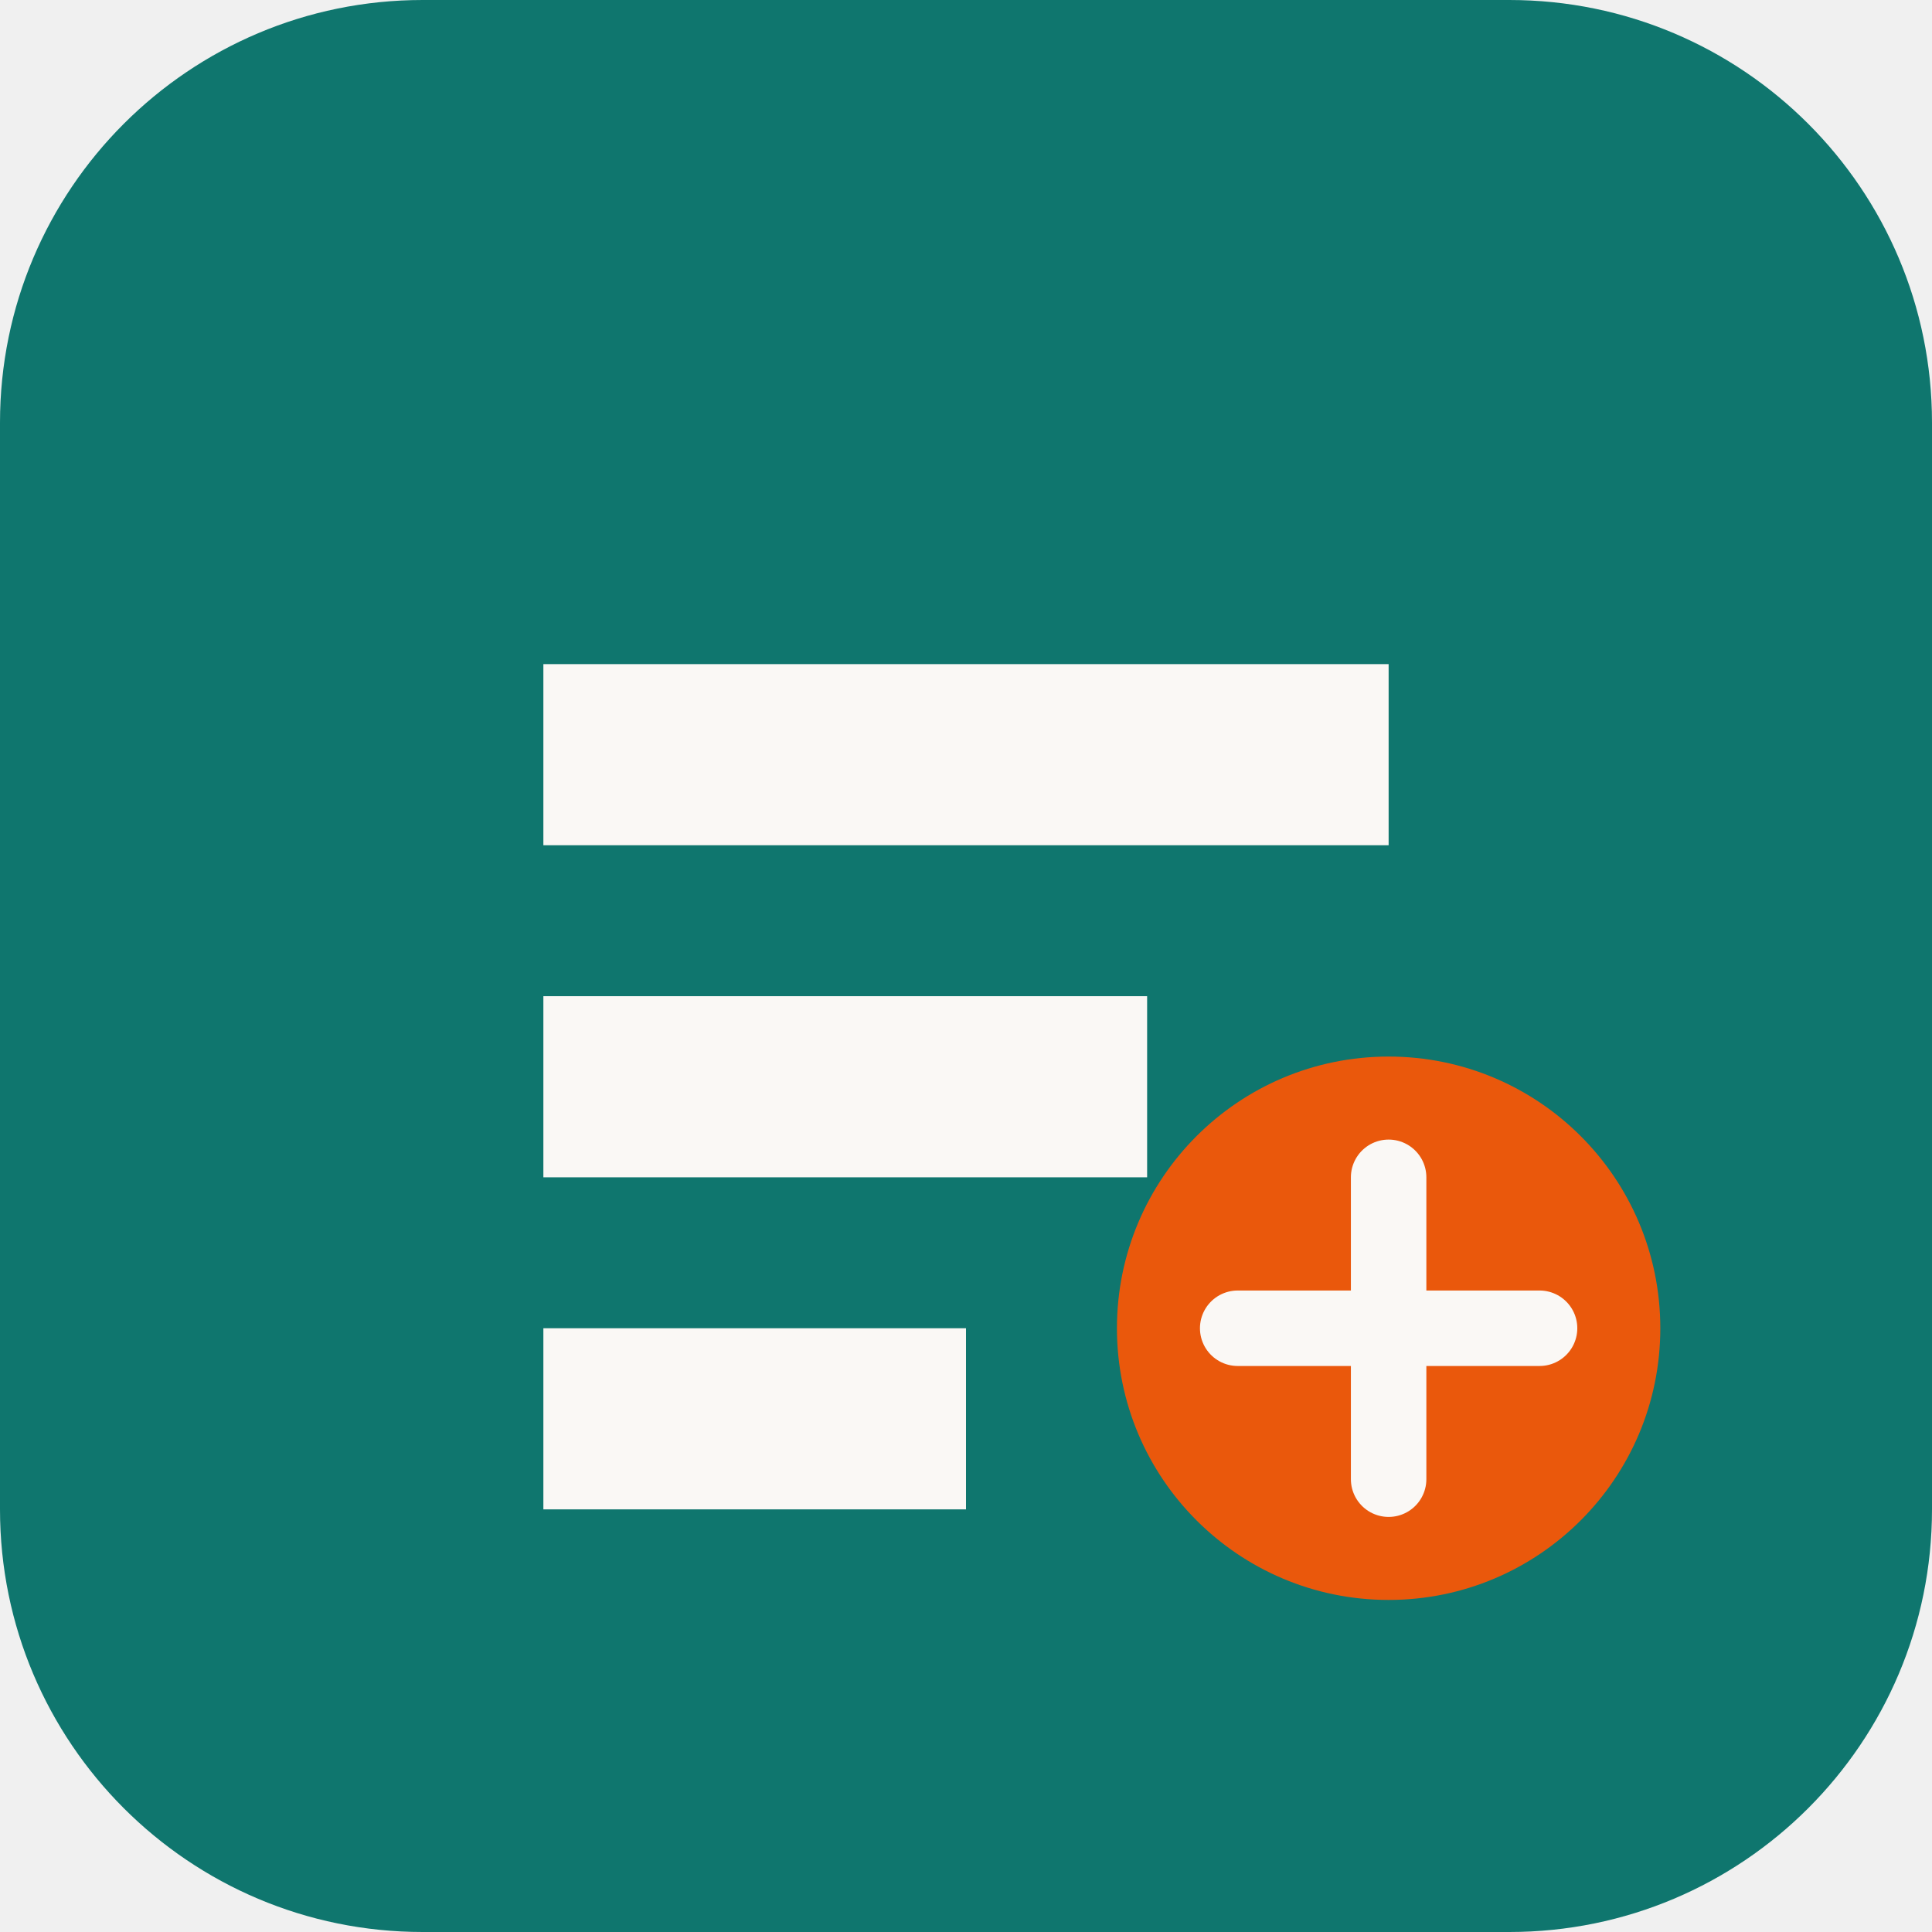
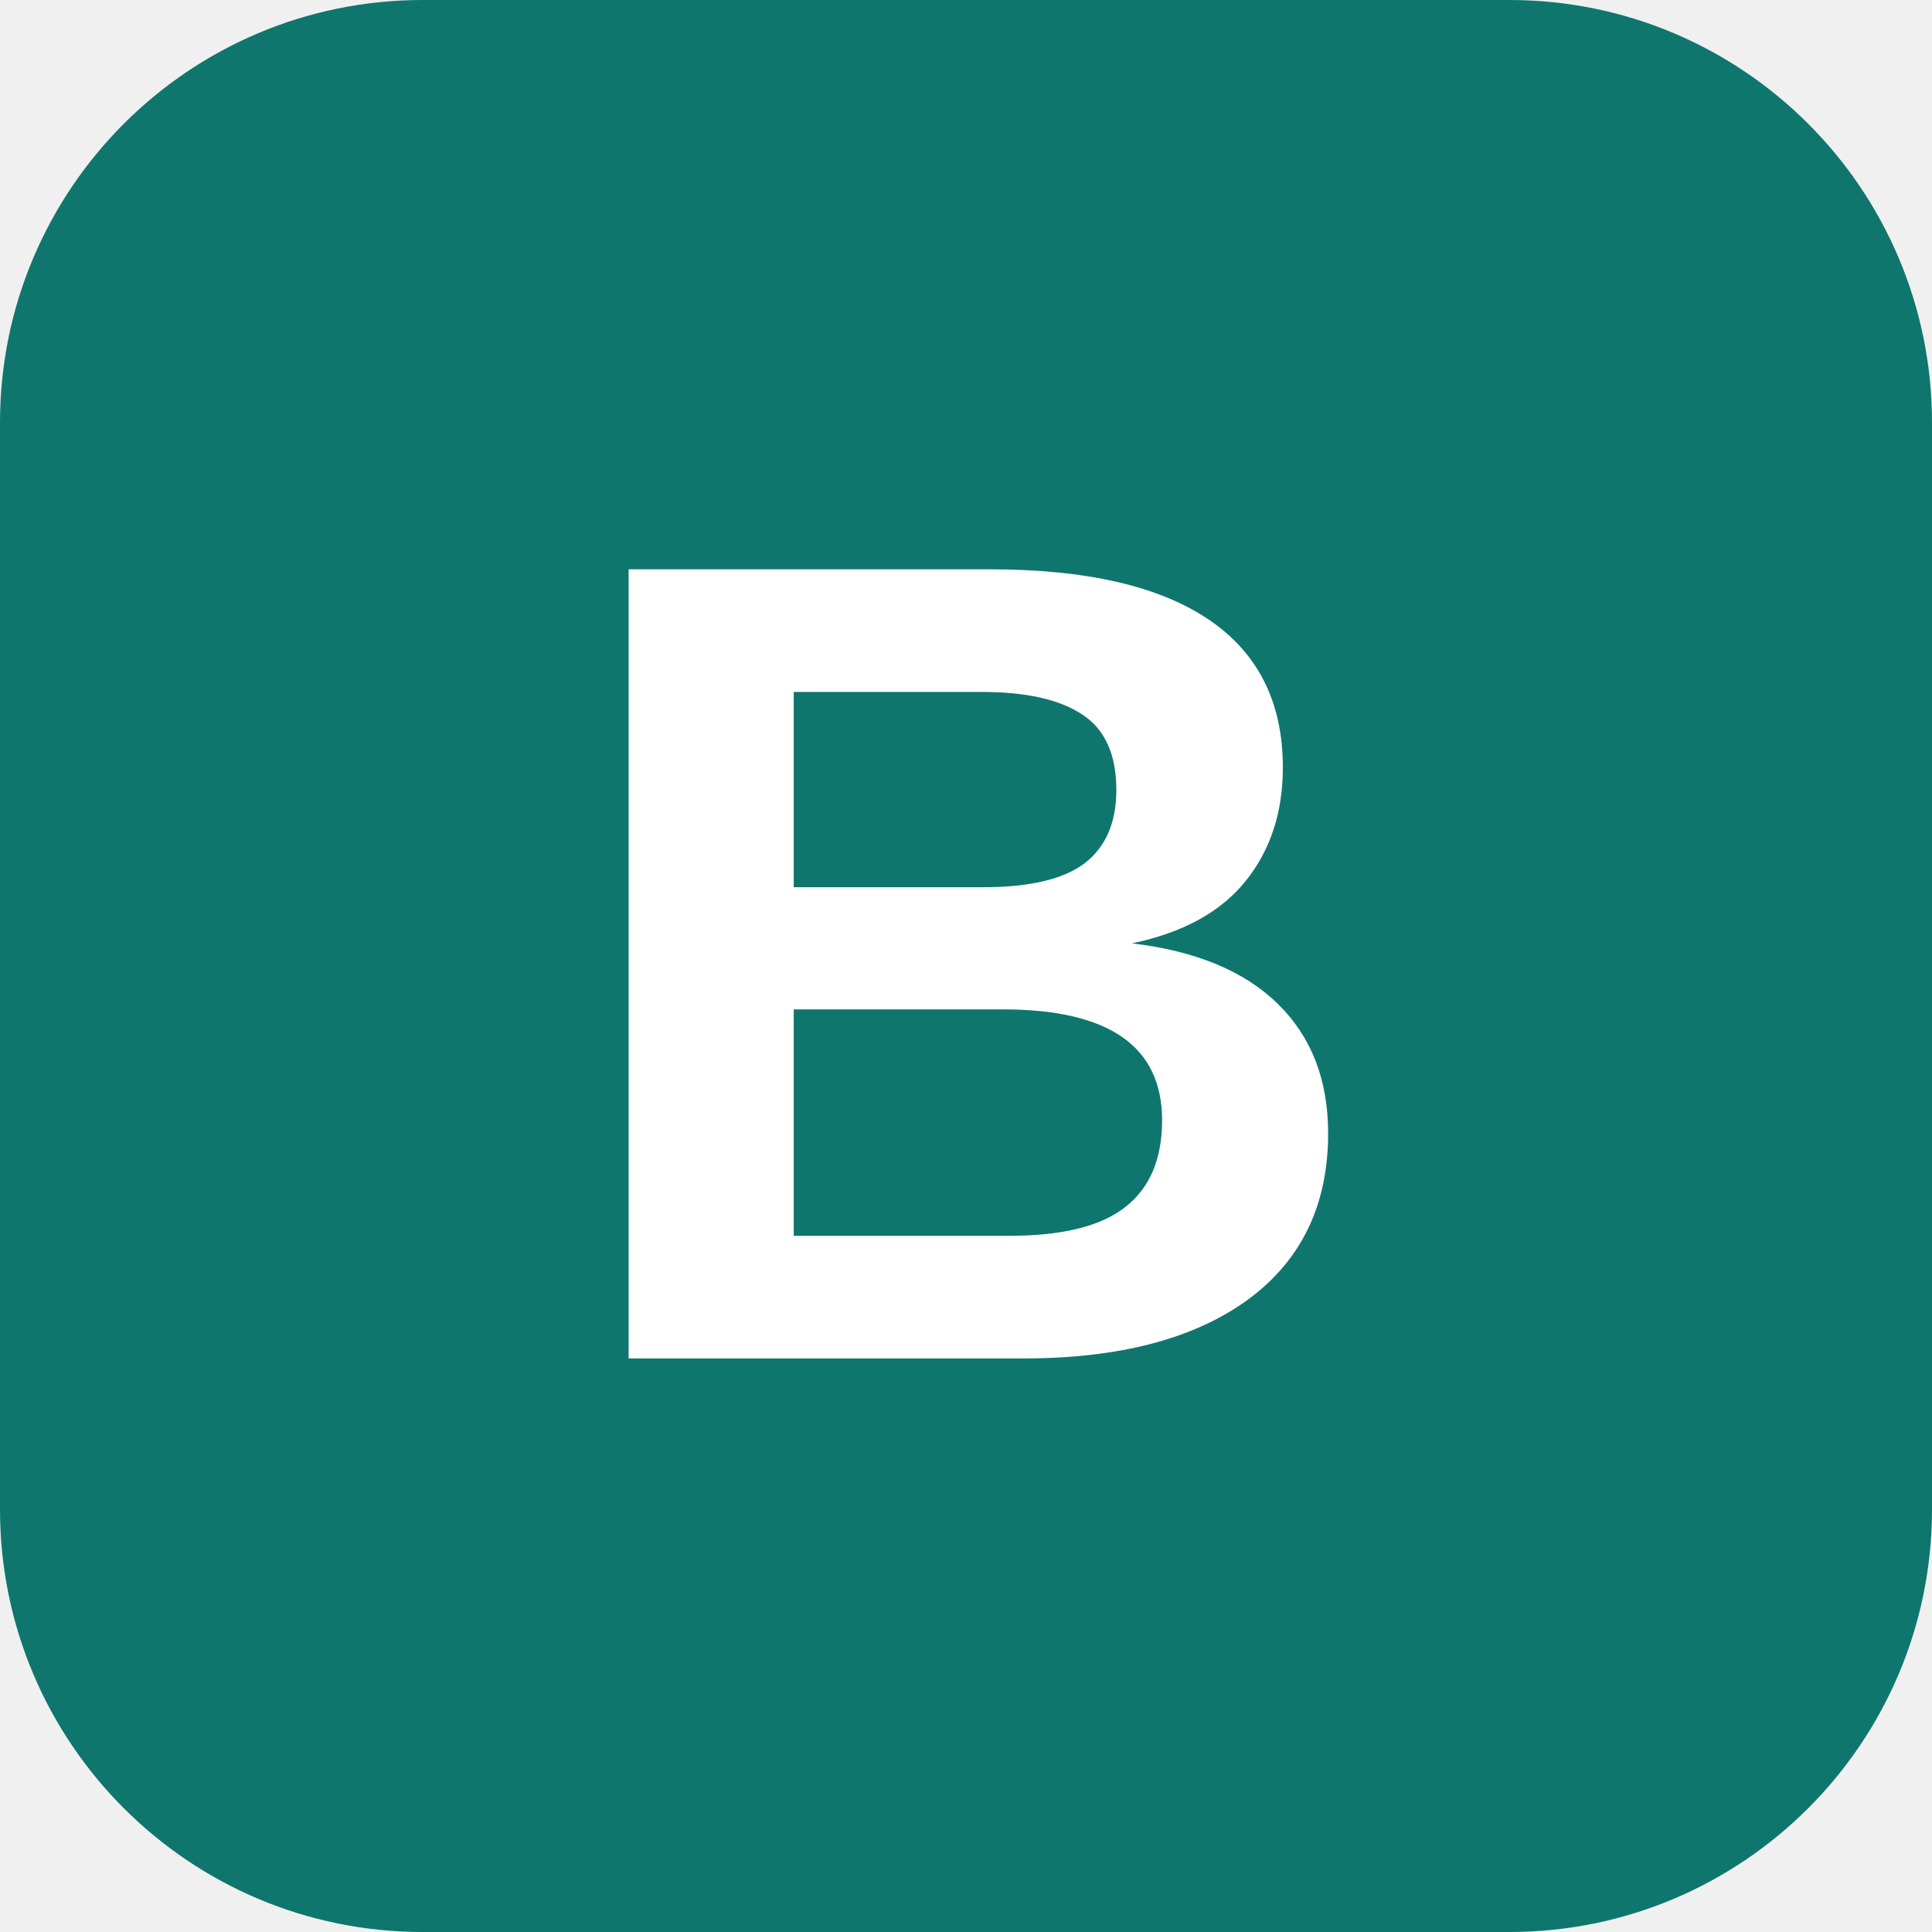
- <svg xmlns="http://www.w3.org/2000/svg" viewBox="0 0 64 64" role="img" aria-label="AI 블로그 클래스 아이콘">
+ <svg xmlns="http://www.w3.org/2000/svg" viewBox="0 0 64 64" role="img" aria-label="BbeDori AI Class 로고">
  <rect width="64" height="64" rx="14" fill="#0F766E" />
-   <path d="M18 22h28v6H18zm0 11h20v6H18zm0 11h14v6H18z" fill="#FAF8F5" />
-   <circle cx="46" cy="44" r="9" fill="#EA580C" />
-   <path d="M46 39v10M41 44h10" stroke="#FAF8F5" stroke-width="2.5" stroke-linecap="round" />
+   <text x="32" y="45" text-anchor="middle" font-family="Arial, Helvetica, sans-serif" font-size="38" font-weight="900" fill="#FFFFFF">B</text>
</svg>
